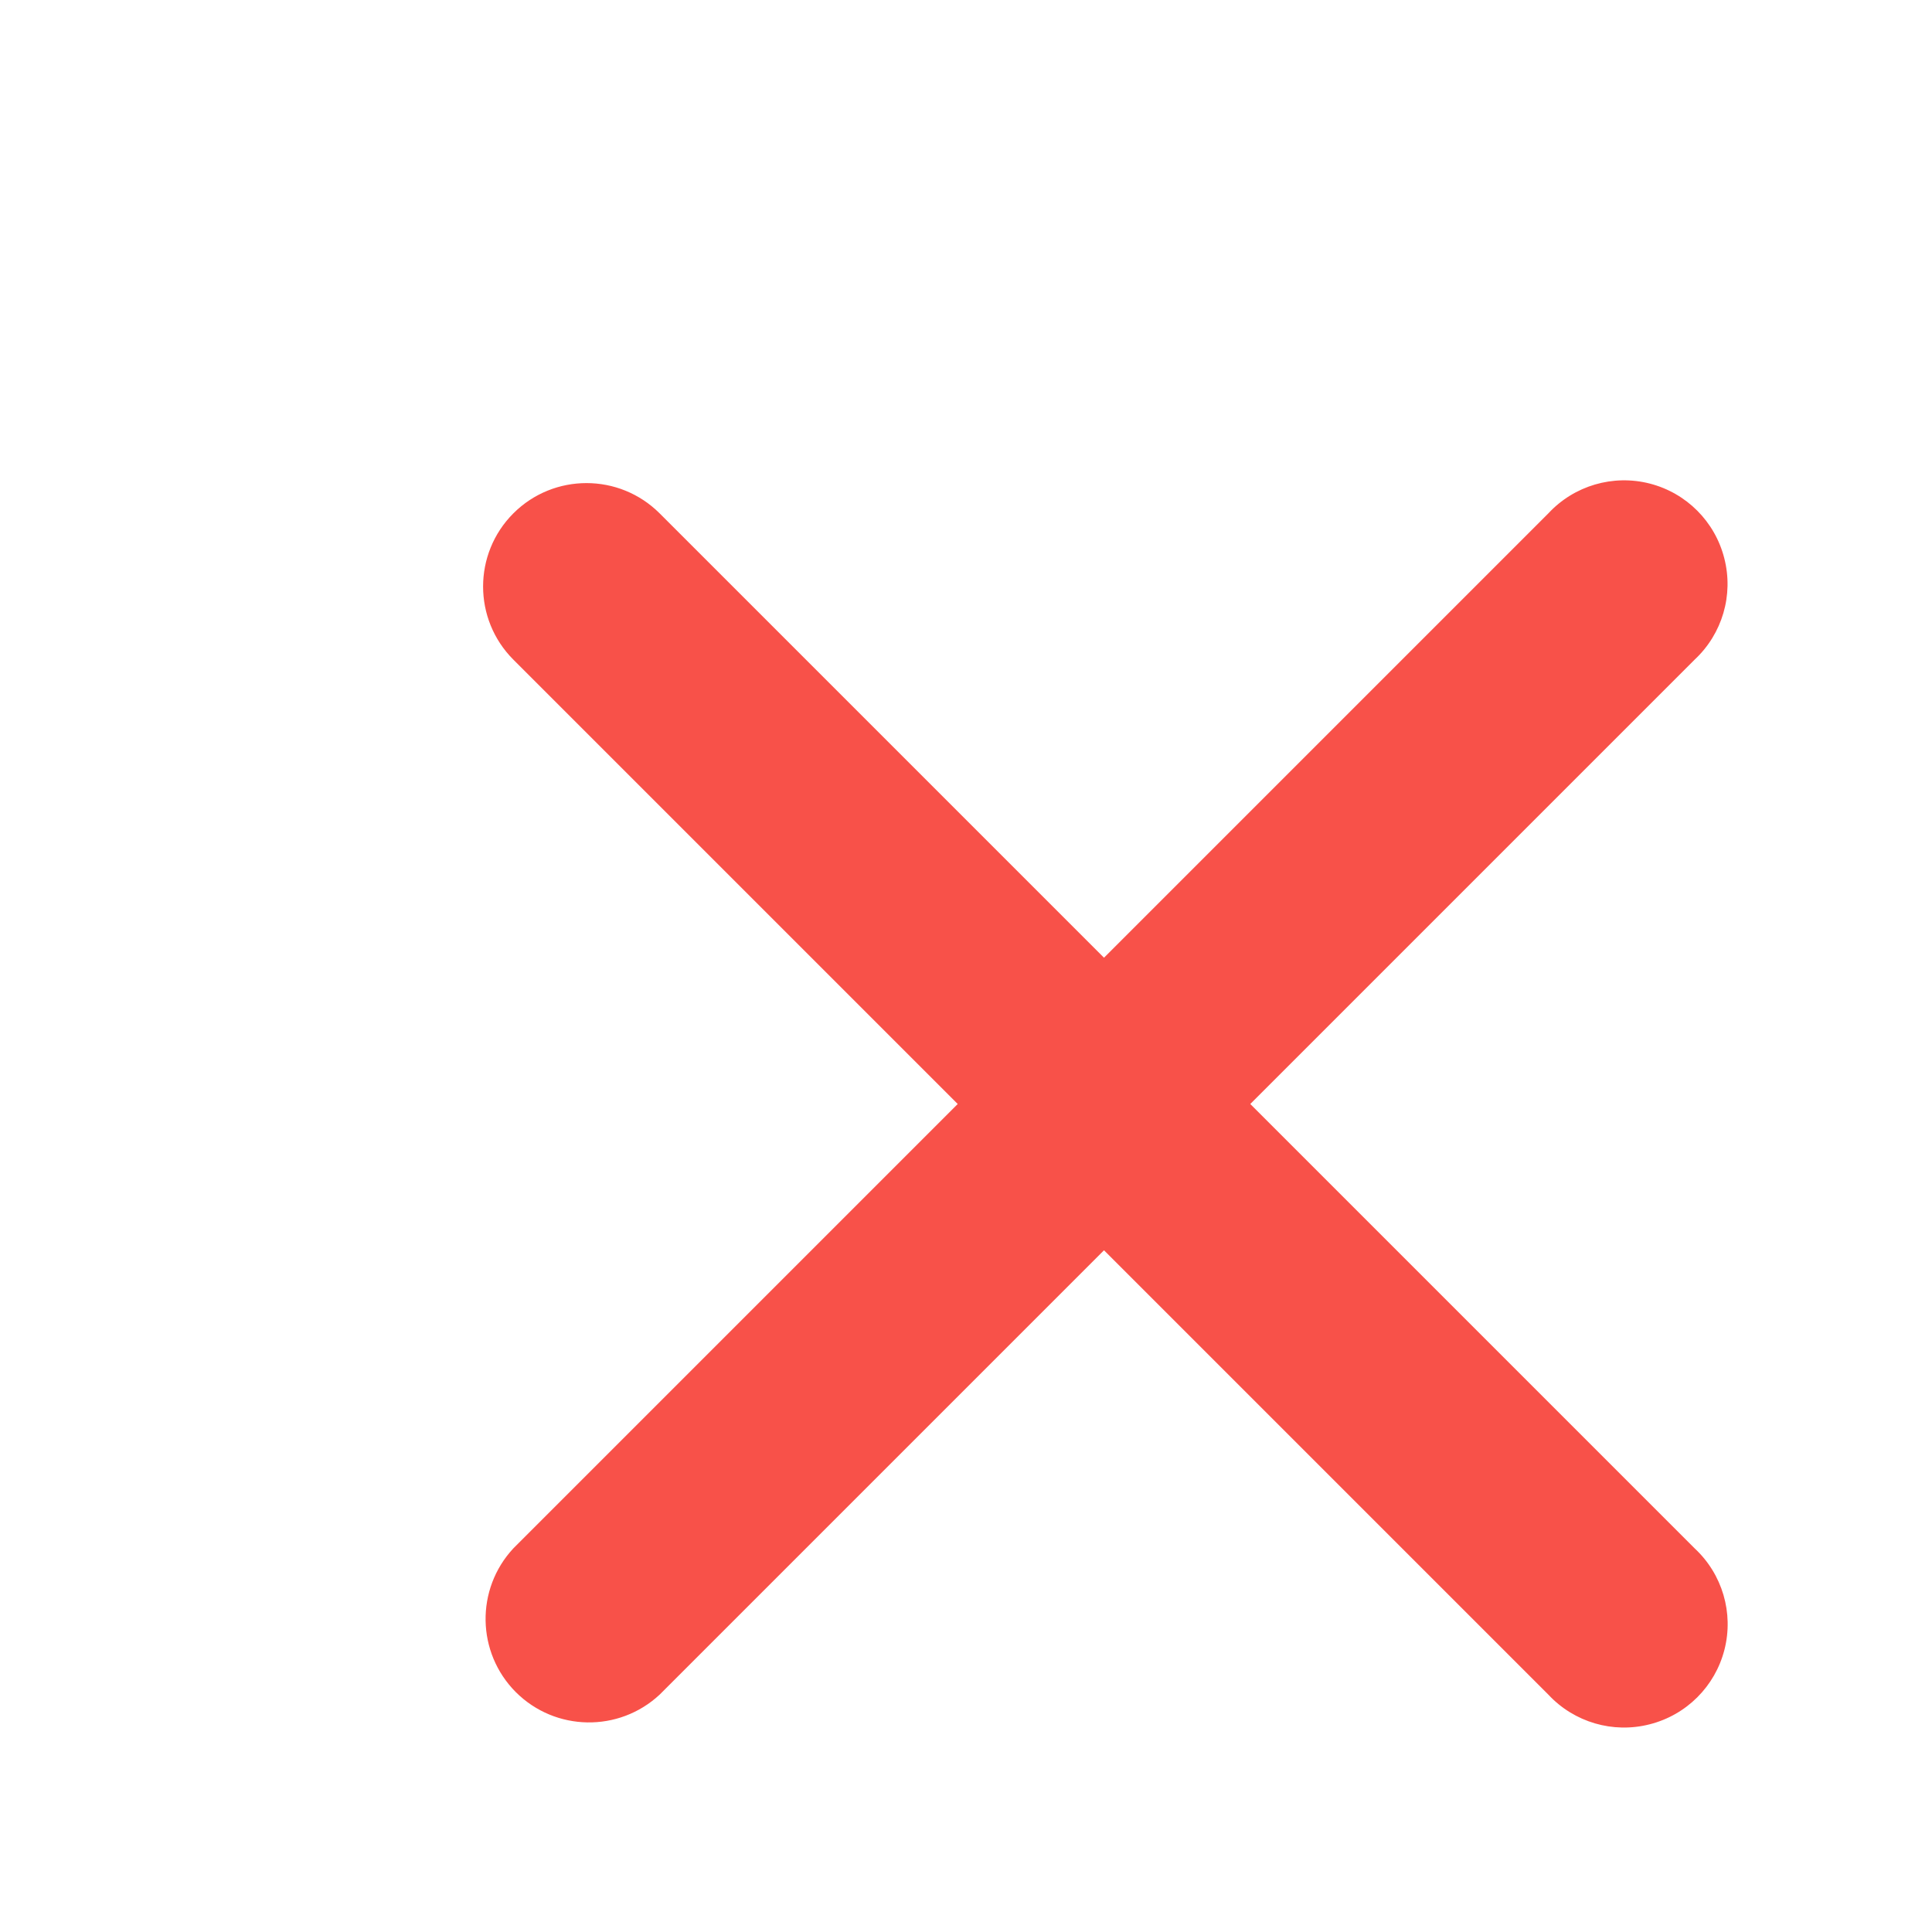
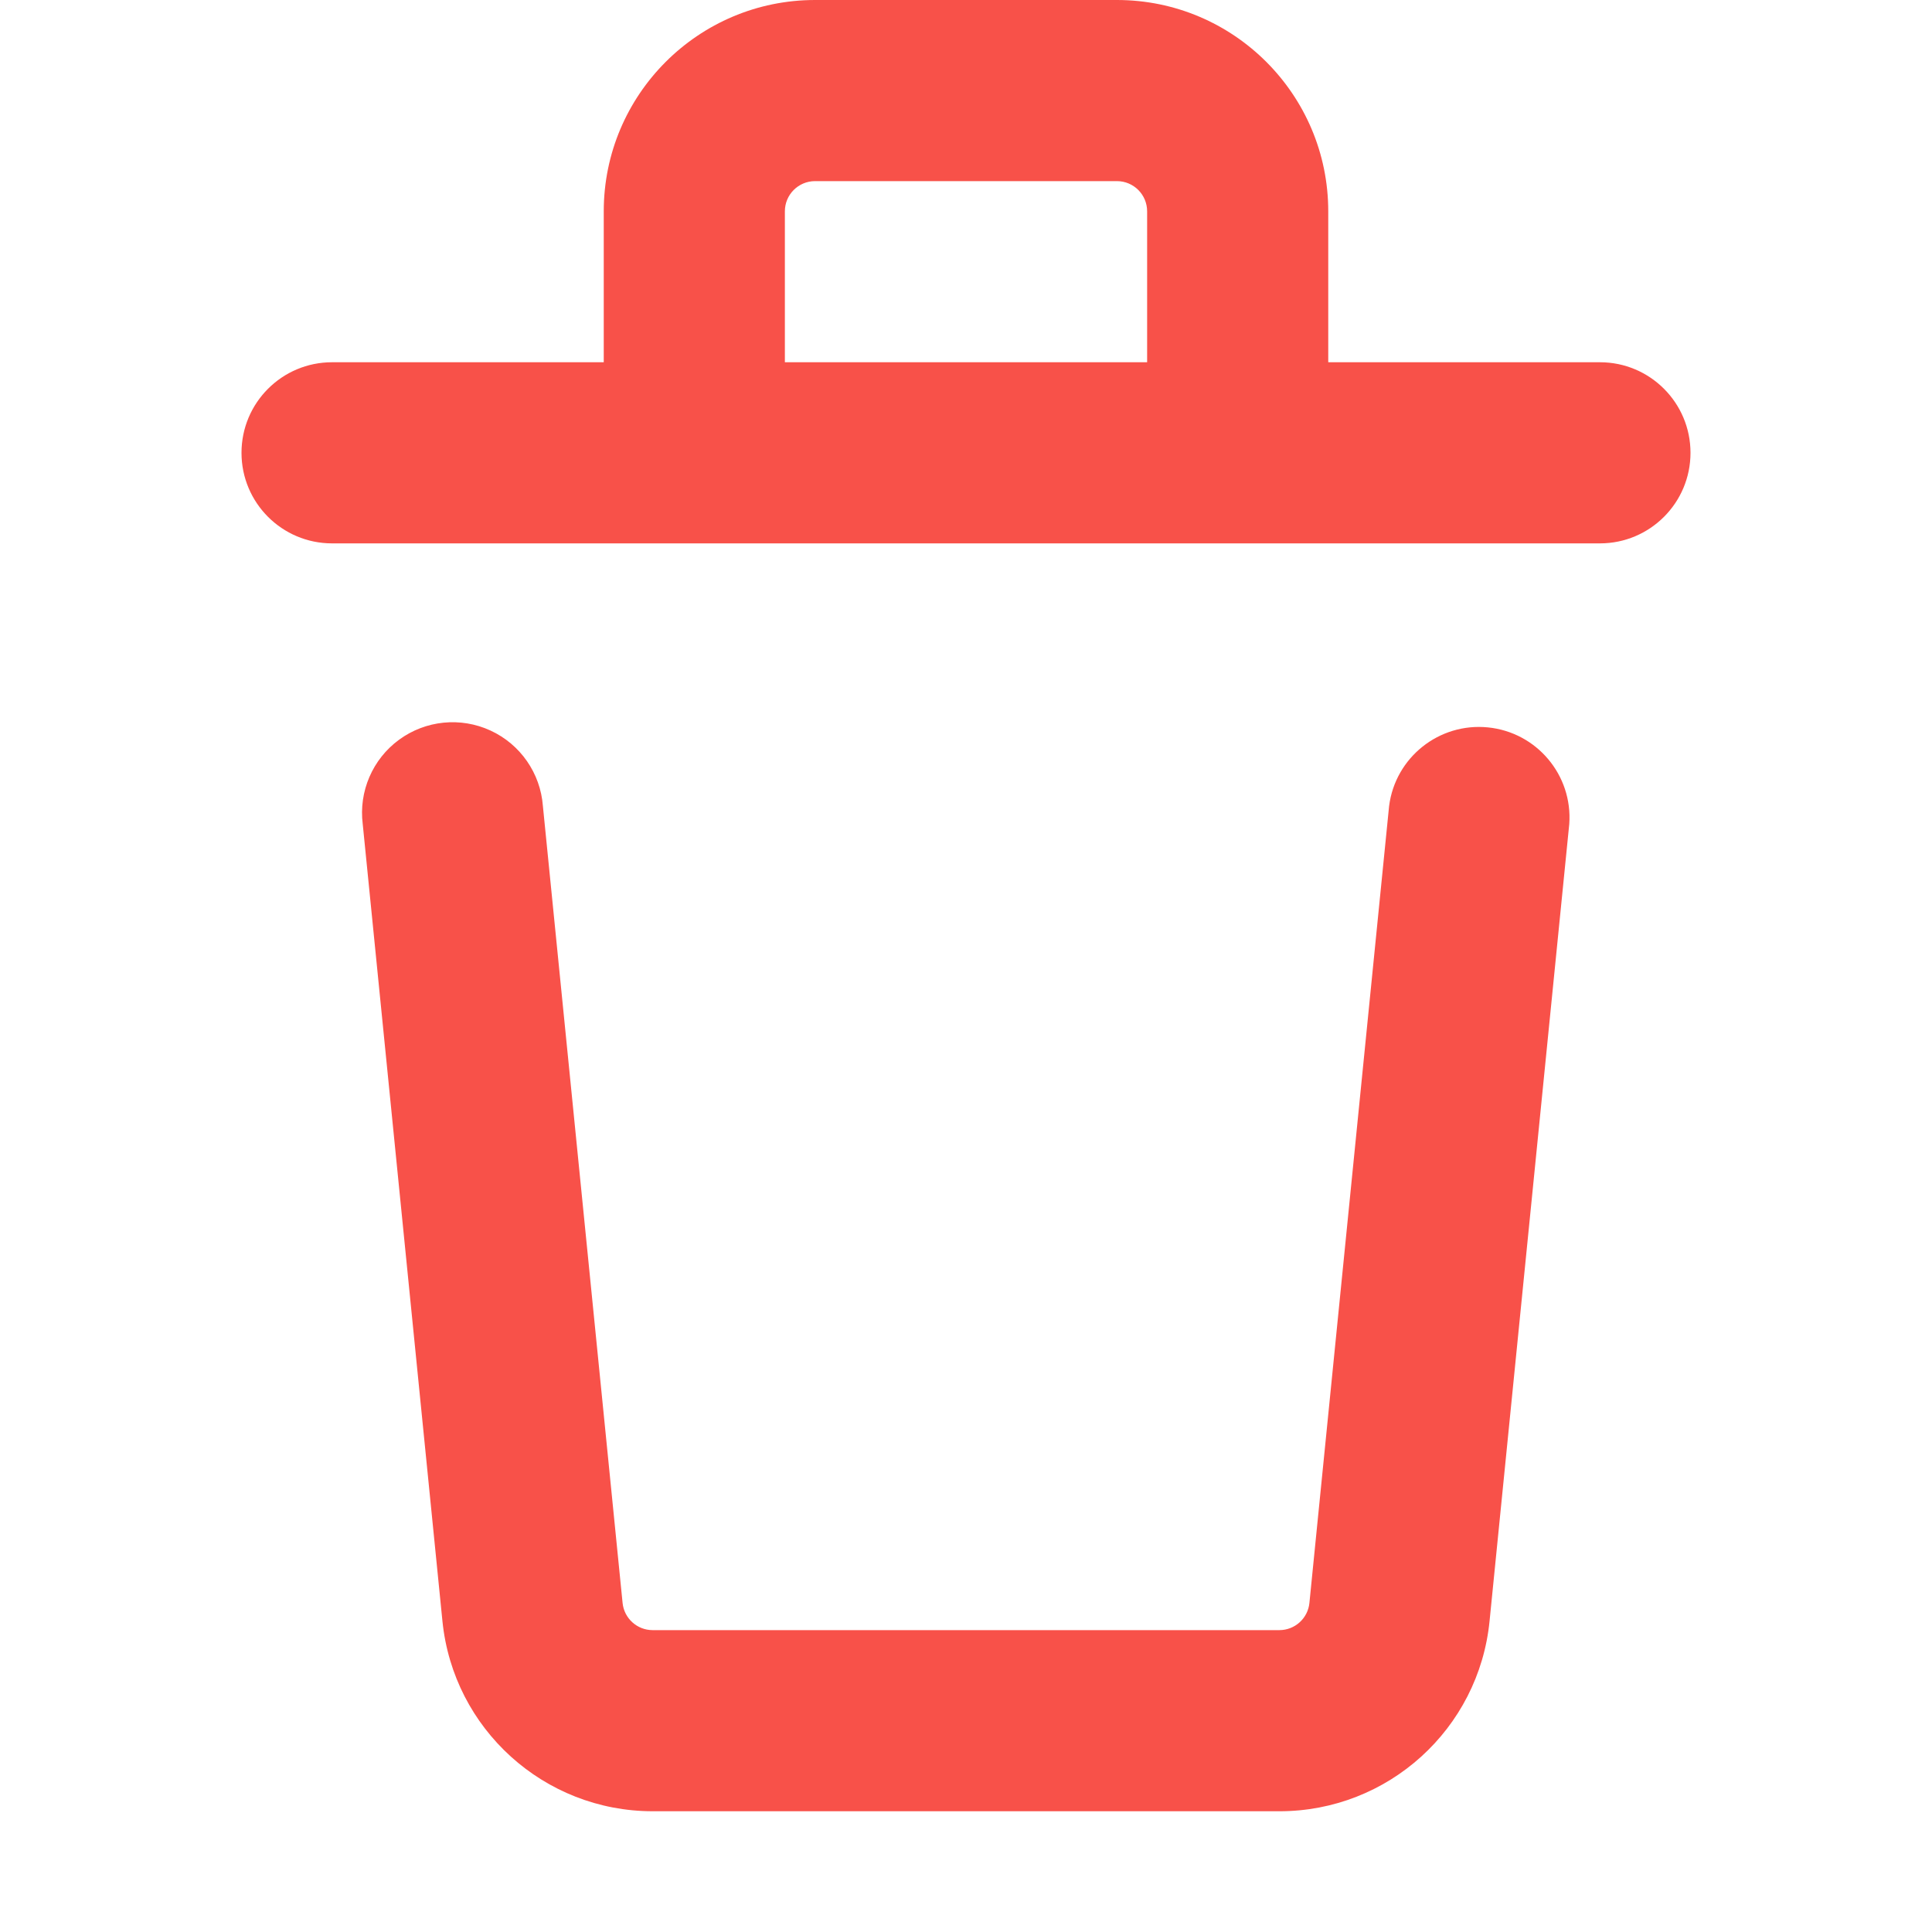
- <svg xmlns="http://www.w3.org/2000/svg" version="1.1" width="14" height="14" fill="#f85149">
-   <path d="M3.72 3.72a.75.75 0 0 1 1.06 0L8 6.94l3.22-3.22a.749.749 0 0 1 1.275.326.749.749 0 0 1-.215.734L9.06 8l3.22 3.22a.749.749 0 0 1-.326 1.275.749.749 0 0 1-.734-.215L8 9.06l-3.22 3.22a.751.751 0 0 1-1.042-.018.751.751 0 0 1-.018-1.042L6.94 8 3.72 4.78a.75.75 0 0 1 0-1.06Z" />
+ <svg xmlns="http://www.w3.org/2000/svg" version="1.1" viewBox="0 0 16 16">
+   <path fill="#f85149" d="M11 1.75V3h2.25a.75.75 0 0 1 0 1.5H2.75a.75.75 0 0 1 0-1.5H5V1.75C5 .784 5.784 0 6.75 0h2.5C10.216 0 11 .784 11 1.75ZM4.496 6.675l.66 6.6a.25.25 0 0 0 .249.225h5.19a.25.25 0 0 0 .249-.225l.66-6.6a.75.75 0 0 1 1.492.149l-.66 6.6A1.748 1.748 0 0 1 10.595 15h-5.19a1.75 1.75 0 0 1-1.741-1.575l-.66-6.6a.75.75 0 1 1 1.492-.15ZM6.5 1.75V3h3V1.75a.25.25 0 0 0-.25-.25h-2.5a.25.25 0 0 0-.25.25Z" />
</svg>
